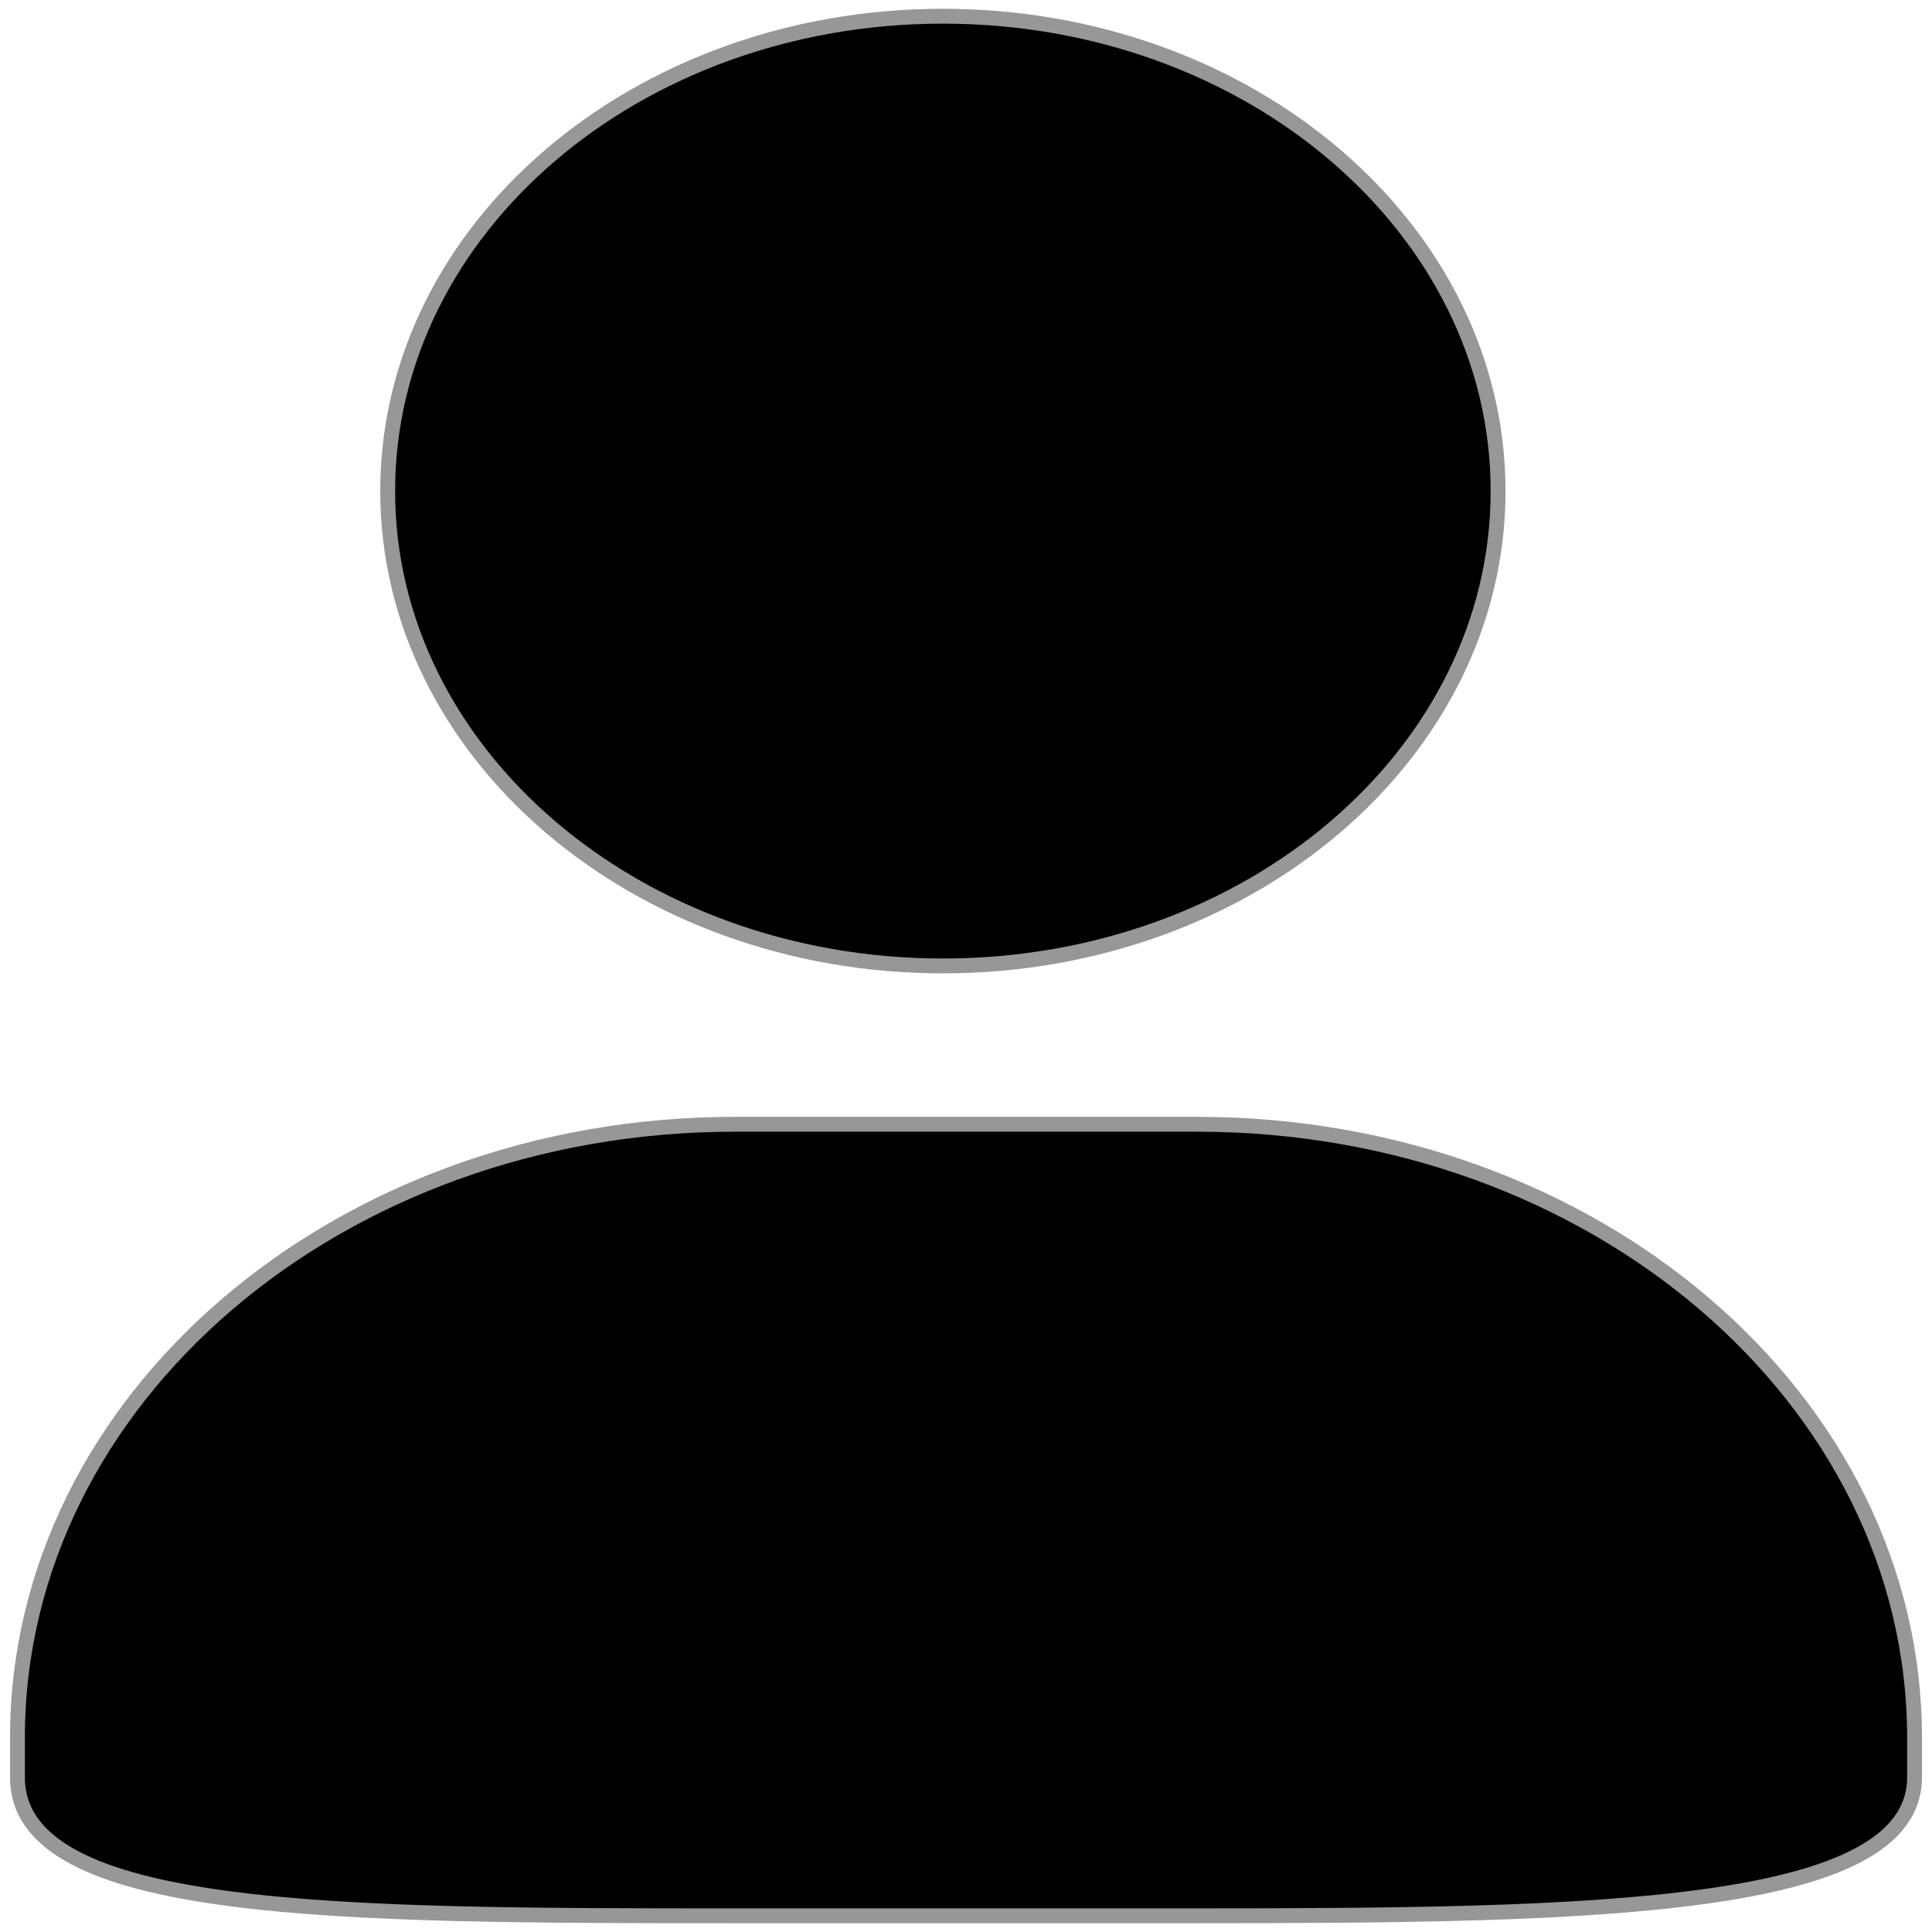
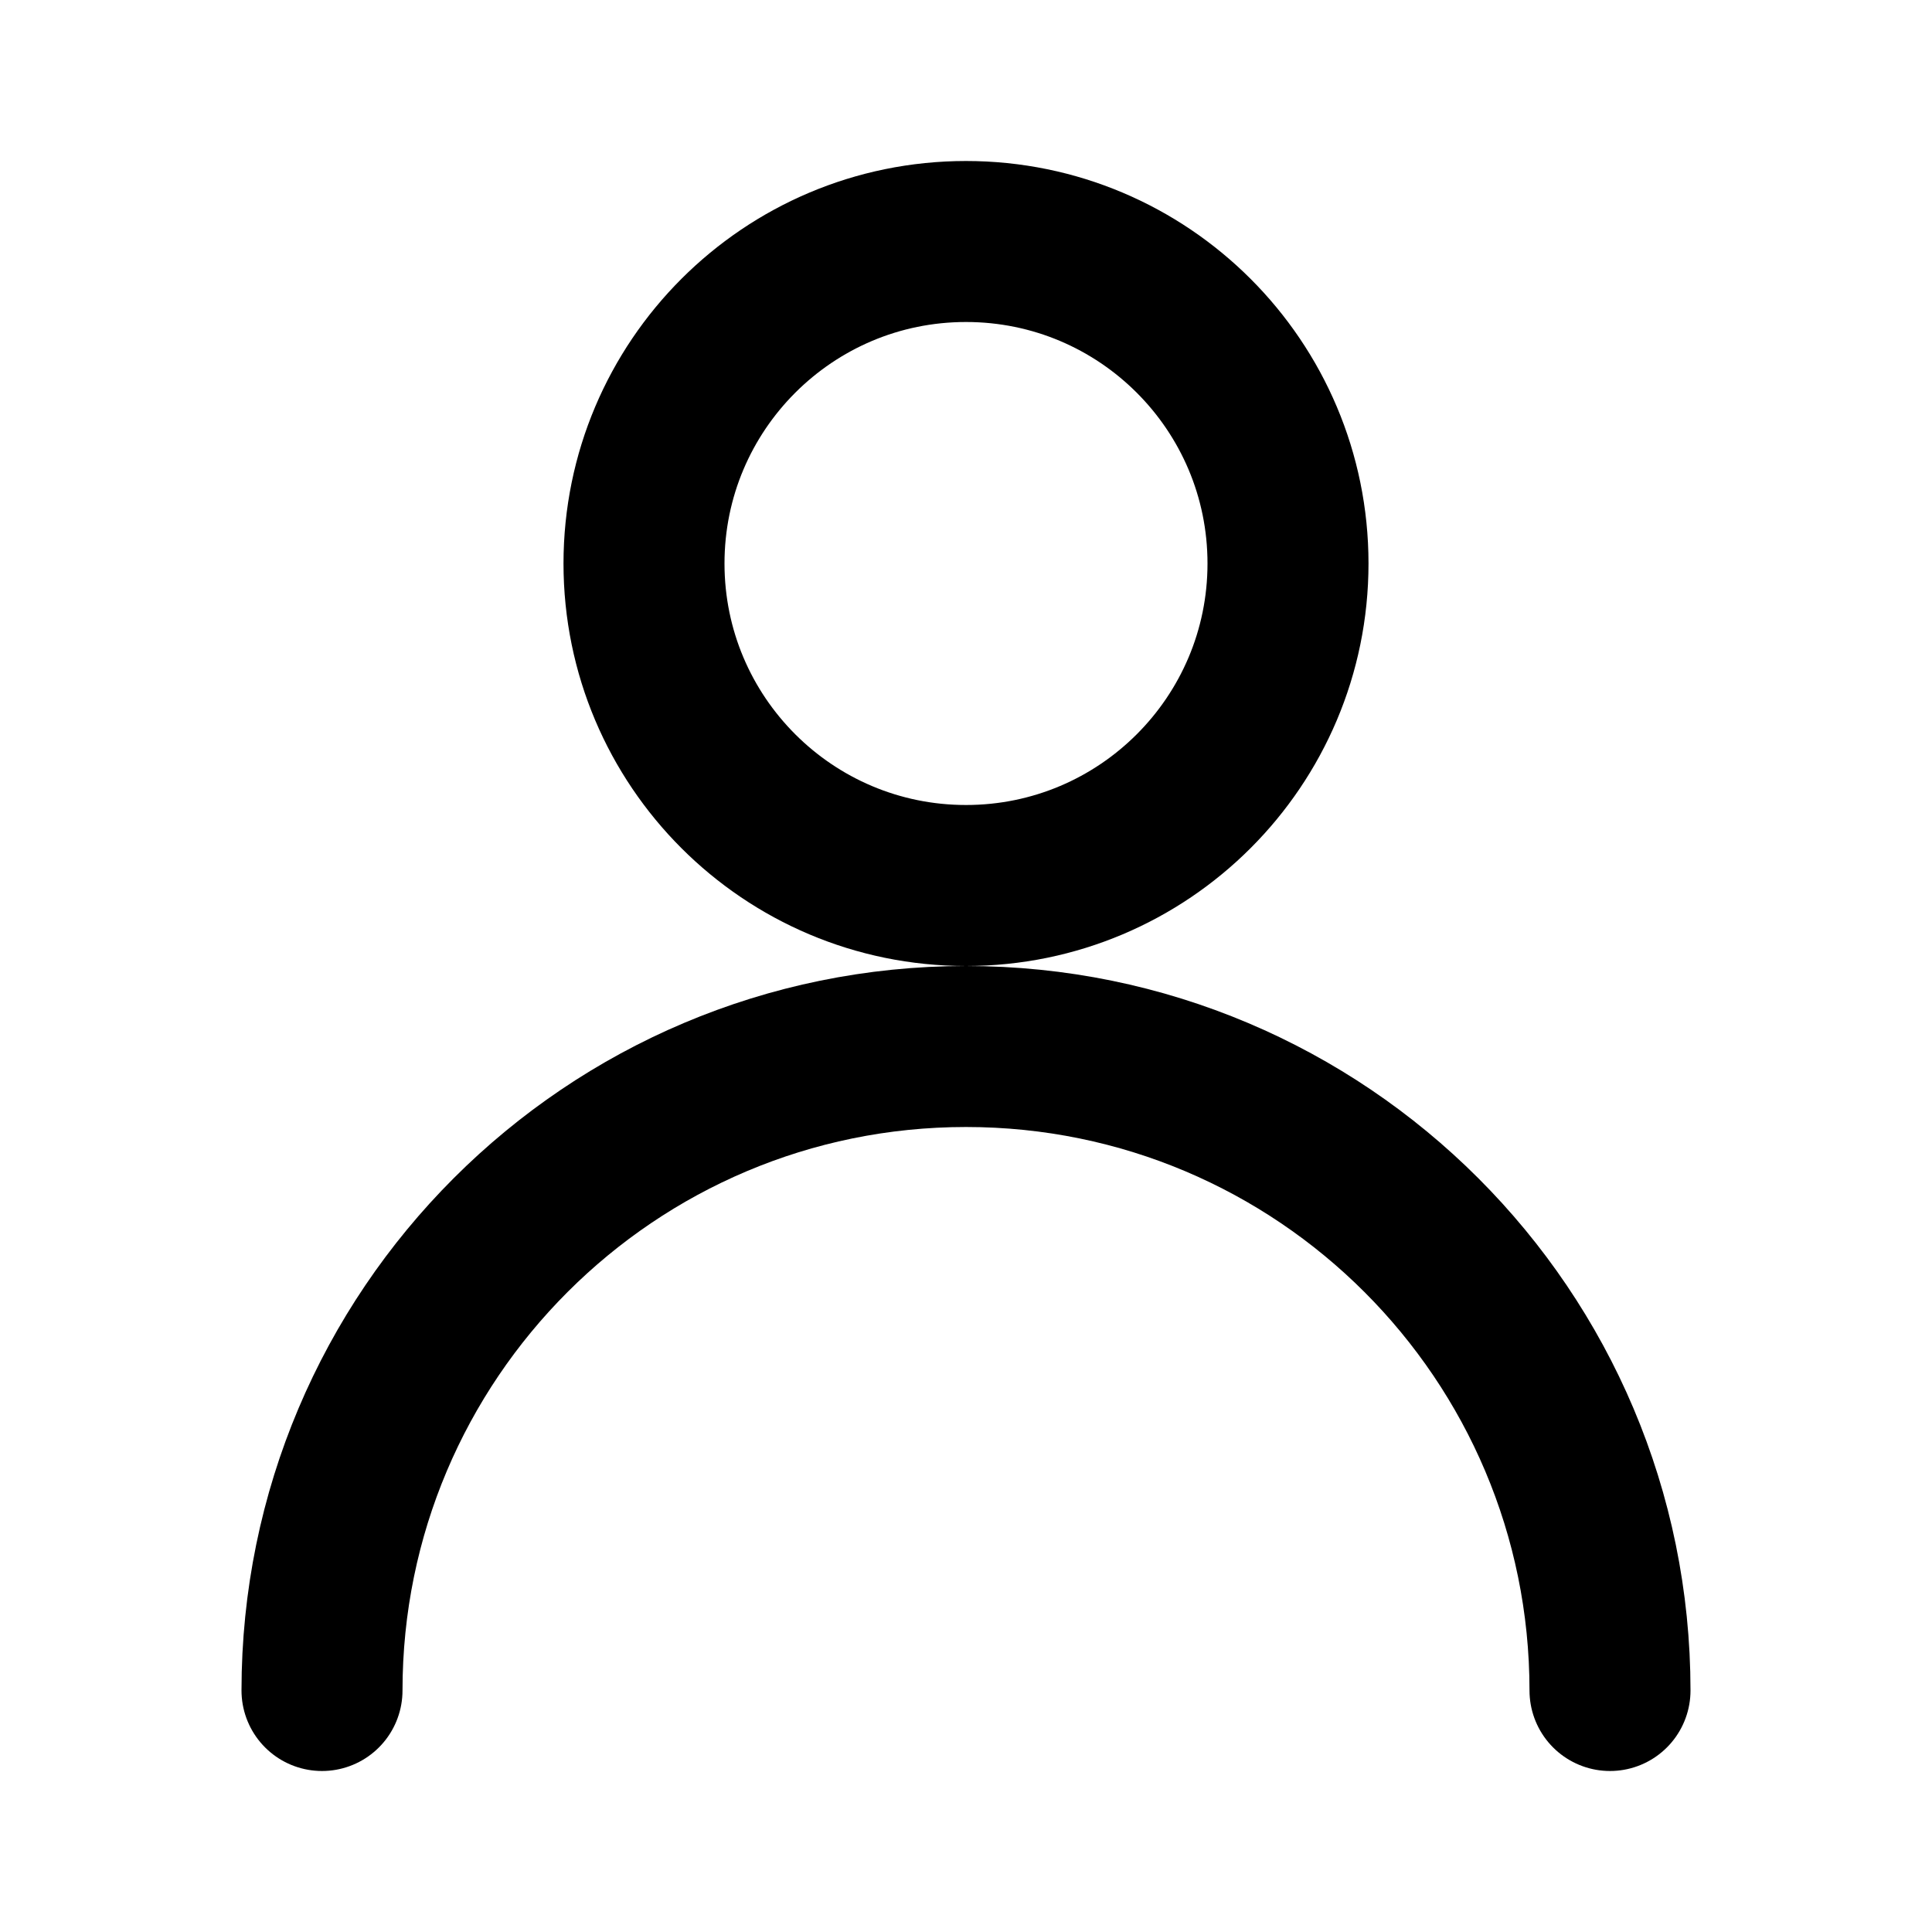
- <svg xmlns="http://www.w3.org/2000/svg" width="130" height="130">
-   <path d="M63.444 64.996c20.633 0 37.359-14.308 37.359-31.953 0-17.649-16.726-31.952-37.359-31.952-20.631 0-37.36 14.303-37.358 31.952 0 17.645 16.727 31.953 37.359 31.953zM80.57 75.65H49.434c-26.652 0-48.26 18.477-48.26 41.27v2.664c0 9.316 21.608 9.325 48.26 9.325H80.57c26.649 0 48.256-.344 48.256-9.325v-2.663c0-22.794-21.605-41.271-48.256-41.271z" stroke="#979797" />
+ <svg xmlns="http://www.w3.org/2000/svg" viewBox="0 0 24 24">
+   <path d="M20 21a8 8 0 0 0-16 0" fill="none" stroke="currentColor" stroke-width="2" stroke-linecap="round" />
+   <circle cx="12" cy="7" r="4" fill="none" stroke="currentColor" stroke-width="2" />
</svg>
